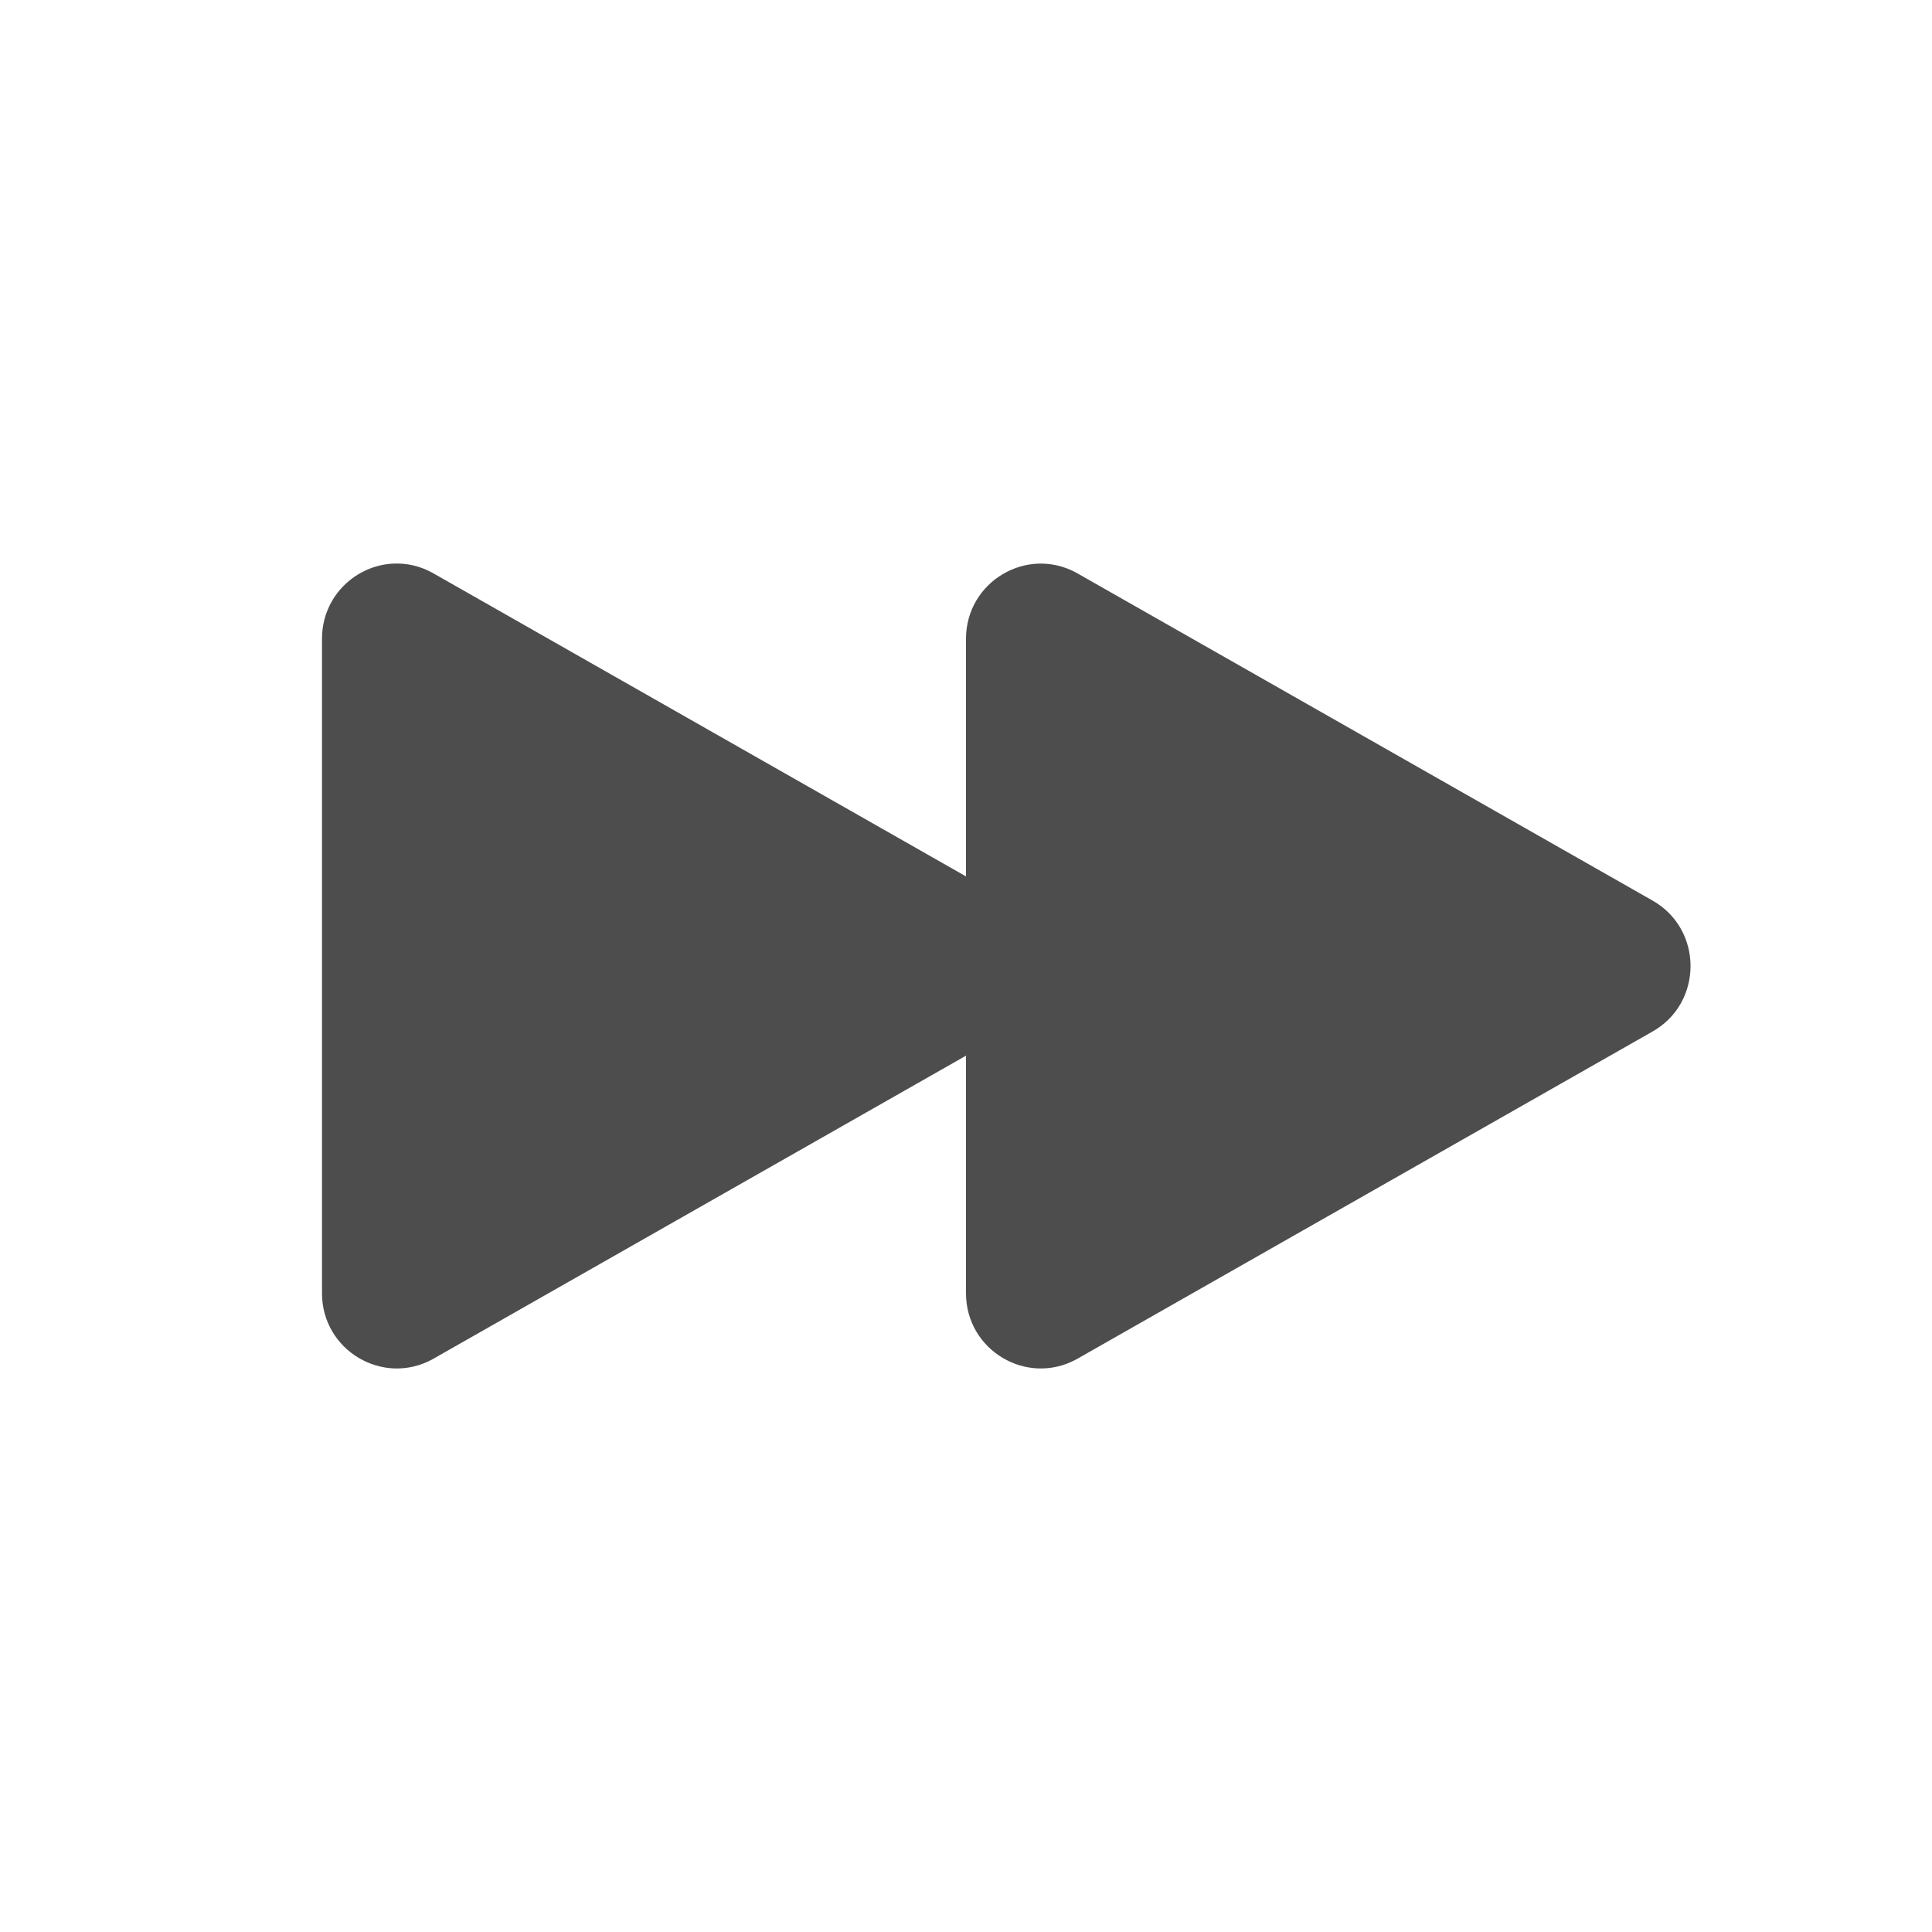
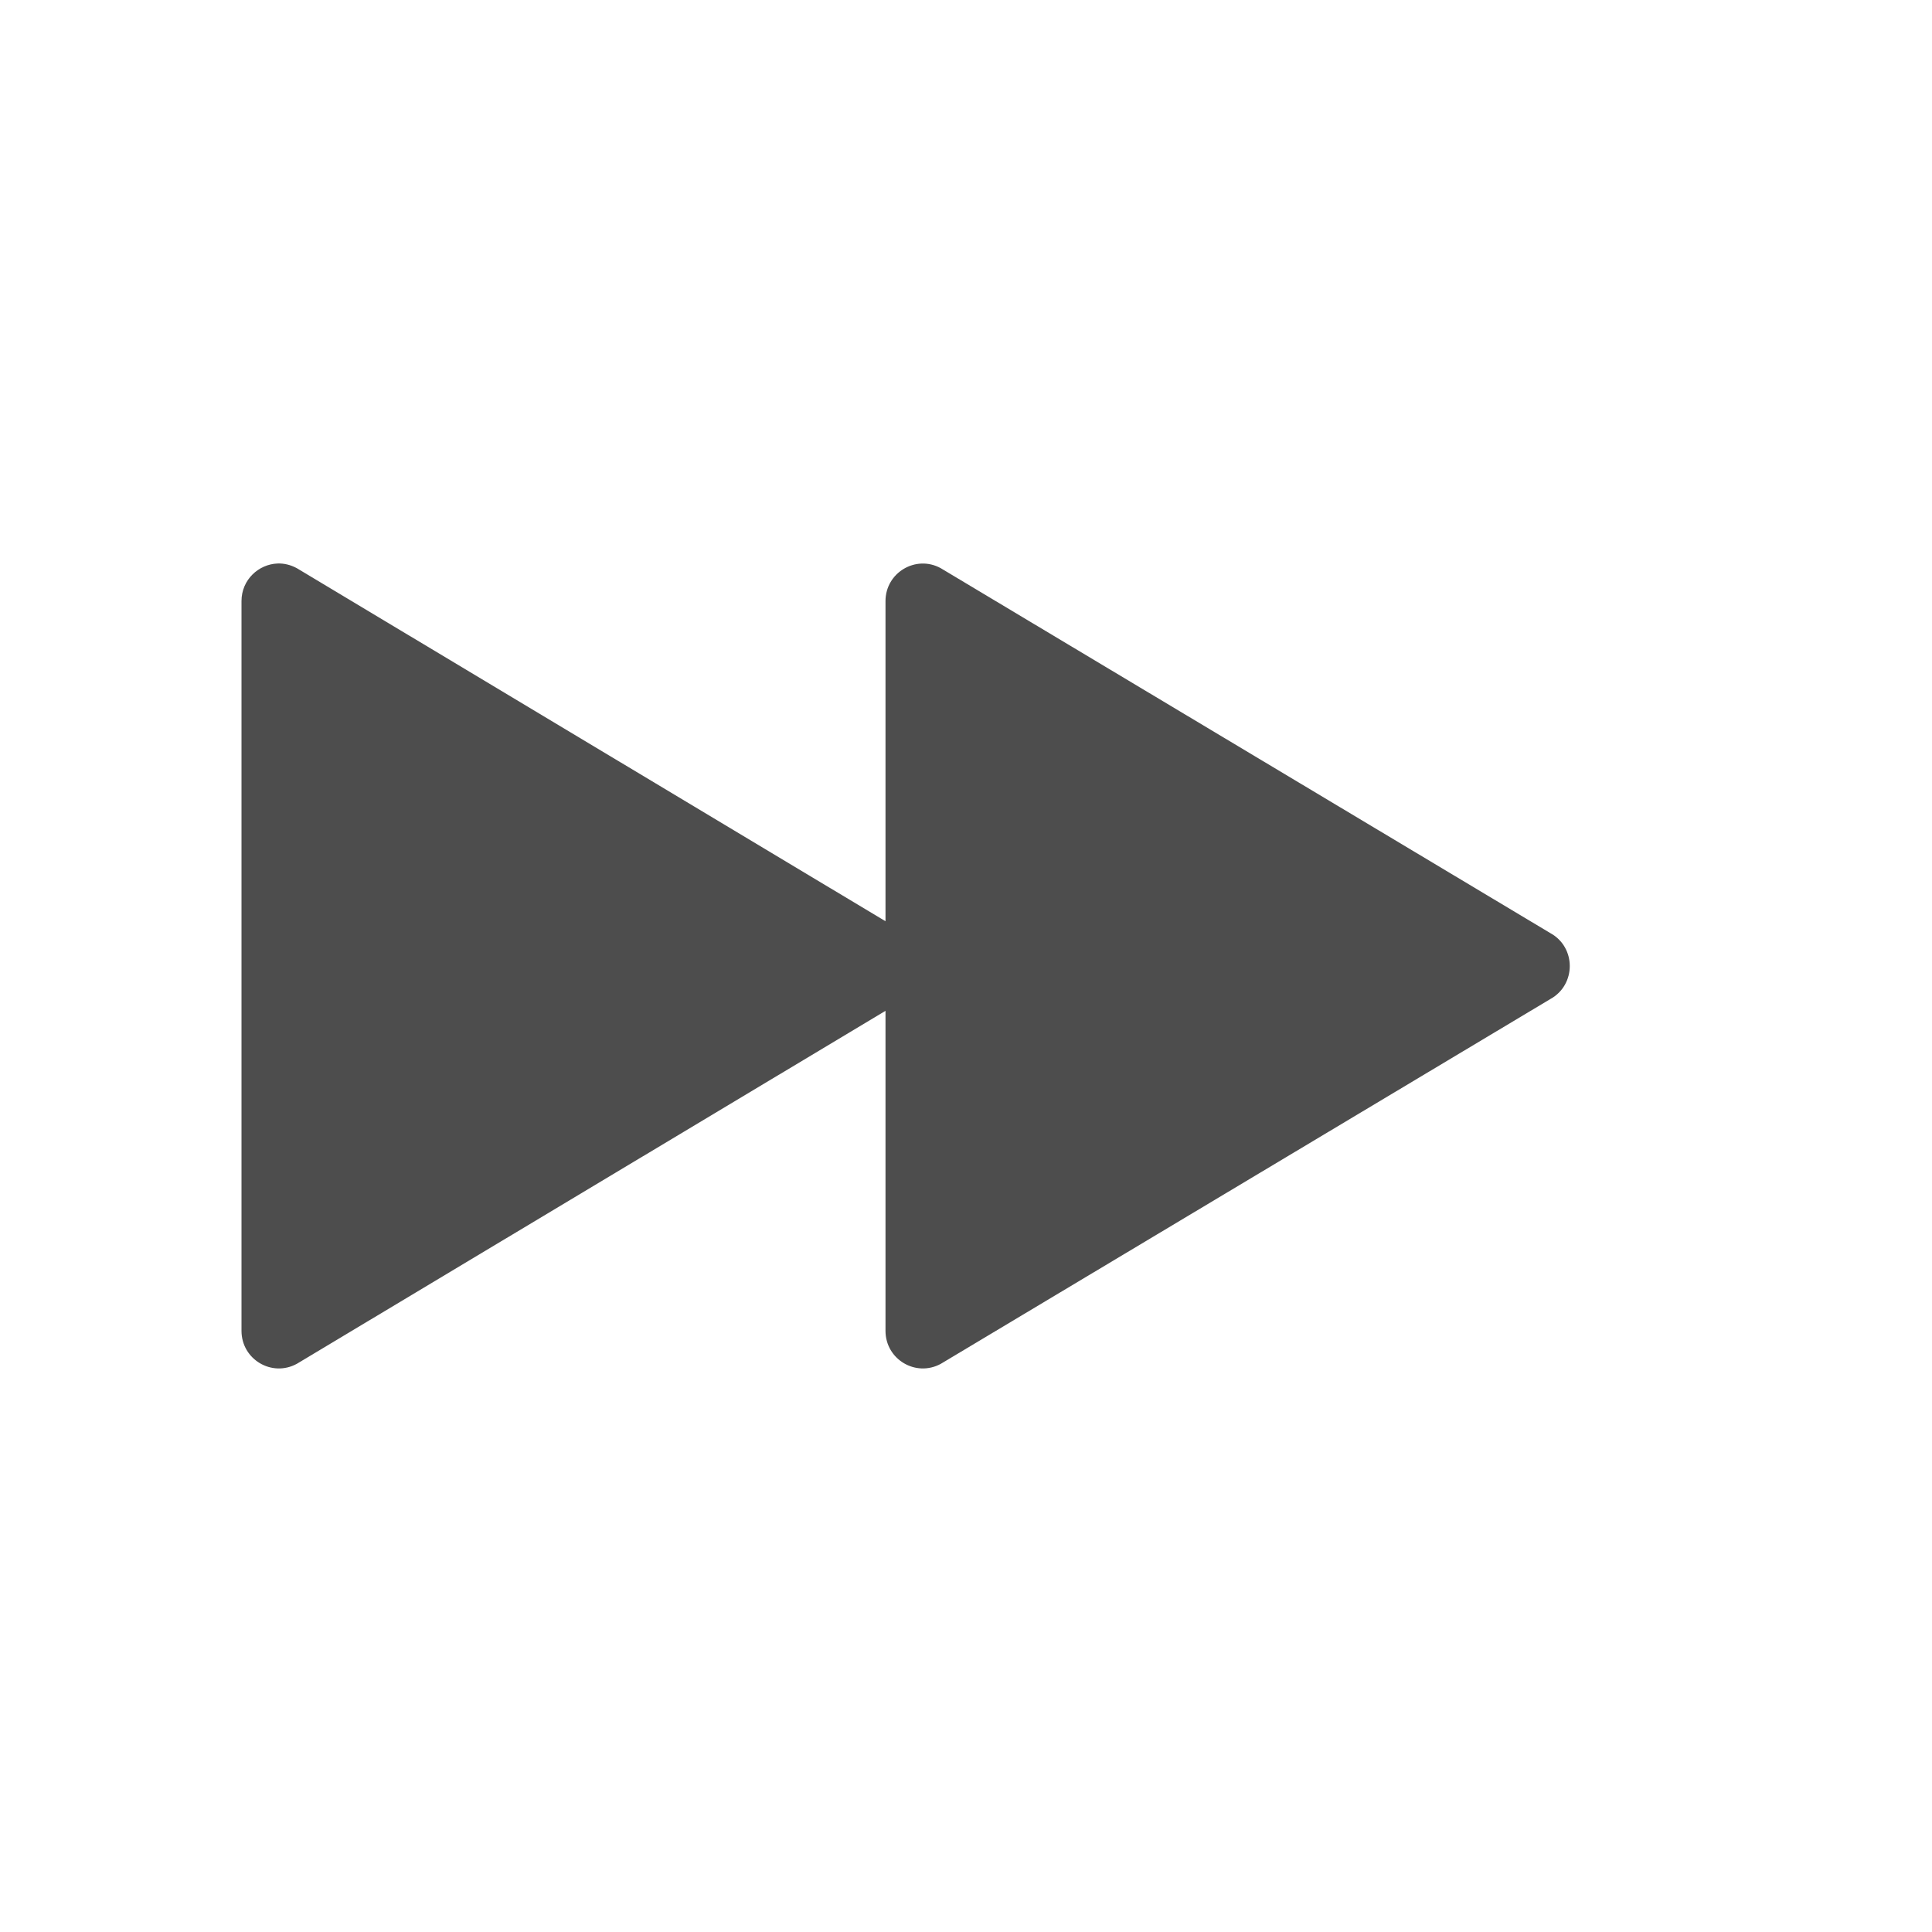
<svg xmlns="http://www.w3.org/2000/svg" width="24" height="24" viewBox="0 0 24 24" version="1.1" id="svg5">
  <defs id="defs2">
    <style id="current-color-scheme" type="text/css">
         .ColorScheme-Text { color:#4d4d4d; }
        </style>
  </defs>
-   <path id="path924" style="fill:currentColor;fill-opacity:1;stroke-width:1.493;stroke-linecap:round;stroke-linejoin:round;stroke-miterlimit:1" class="ColorScheme-Text" d="M 4.896,7.001 C 4.424,7.017 4.001,7.404 4,7.934 v 8.133 c 0.001,0.707 0.755,1.156 1.373,0.818 L 12,13.114 v 2.953 c 0.001,0.707 0.755,1.156 1.373,0.818 l 7.143,-4.064 c 0.646,-0.354 0.646,-1.287 0,-1.641 L 13.373,7.116 C 12.755,6.778 12.001,7.227 12,7.934 V 10.887 L 5.373,7.116 C 5.219,7.031 5.054,6.995 4.896,7.001 Z" />
+   <path id="path924" style="fill:currentColor;fill-opacity:1;stroke-width:0.746;stroke-linecap:round;stroke-linejoin:round;stroke-miterlimit:1" class="ColorScheme-Text" d="M 3.448,7 C 3.212,7.009 3,7.202 3,7.467 v 9.066 c 5.95e-4,0.354 0.377,0.578 0.687,0.409 l 7.313,-4.385 v 3.976 c 6.01e-4,0.354 0.377,0.578 0.687,0.409 L 19.258,12.411 c 0.323,-0.177 0.323,-0.644 0,-0.82 L 11.686,7.058 C 11.377,6.889 11,7.113 11,7.467 V 11.444 L 3.687,7.058 C 3.609,7.016 3.527,6.997 3.448,7 Z" />
</svg>
